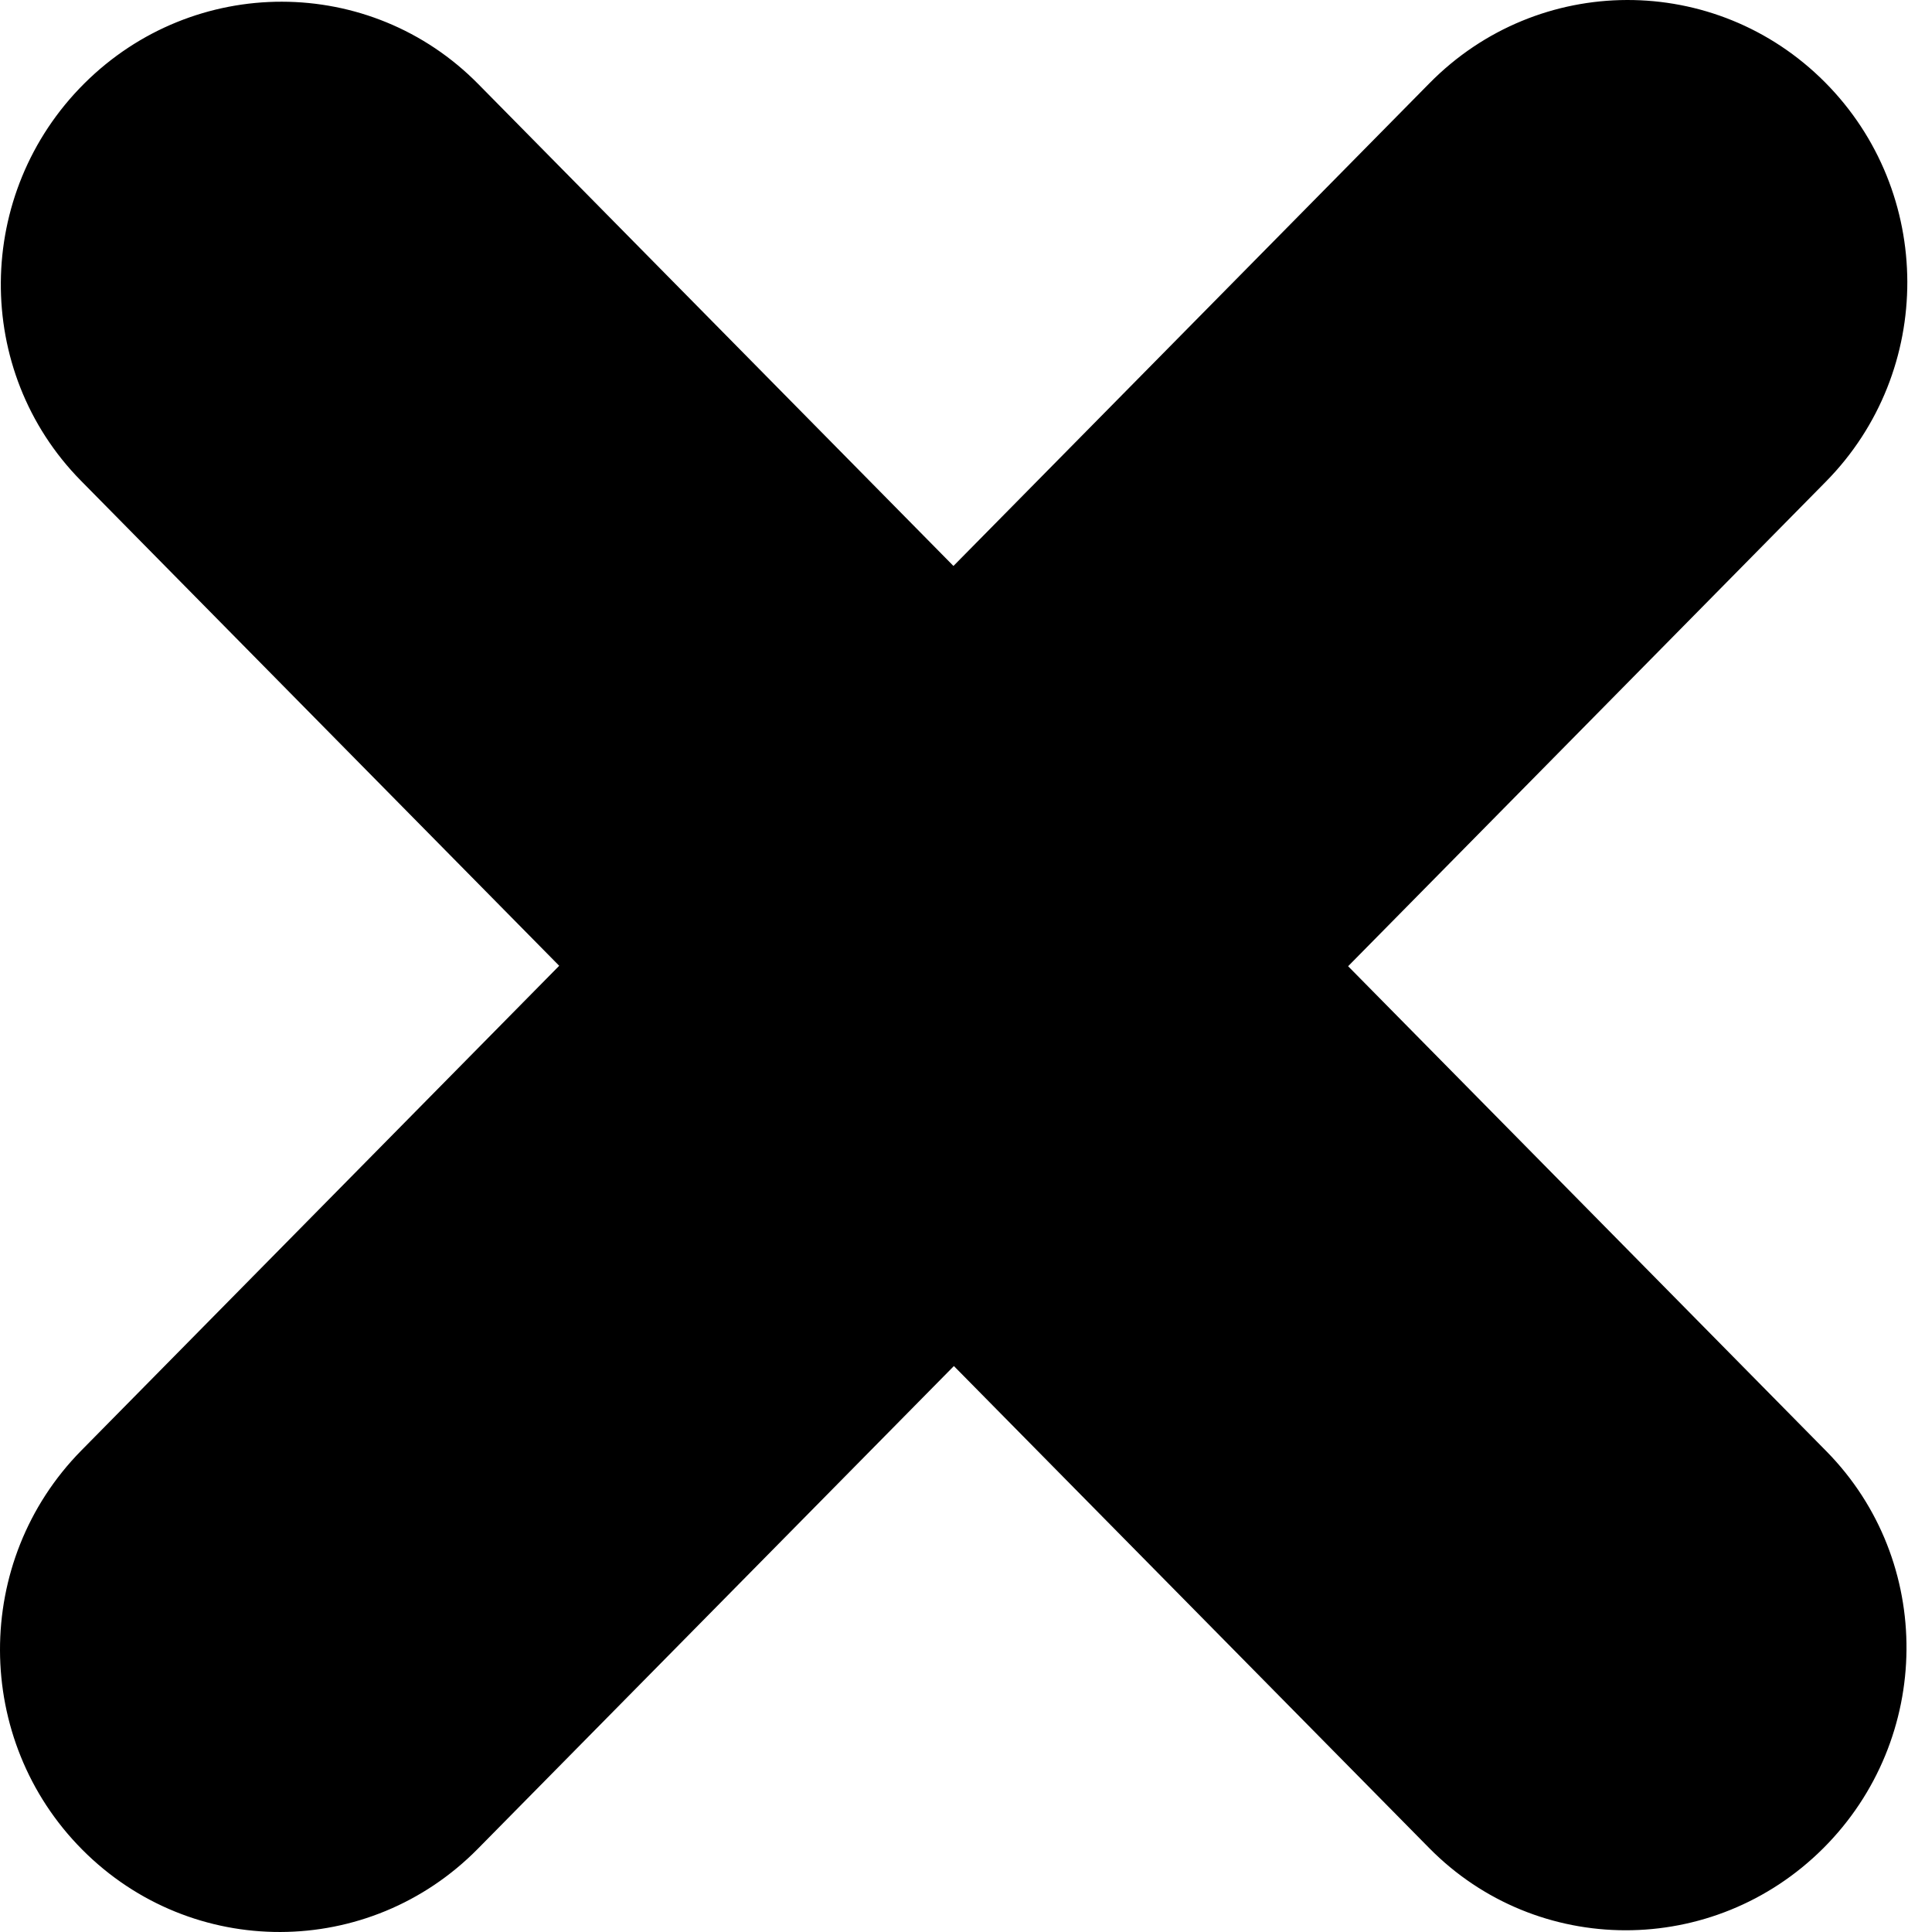
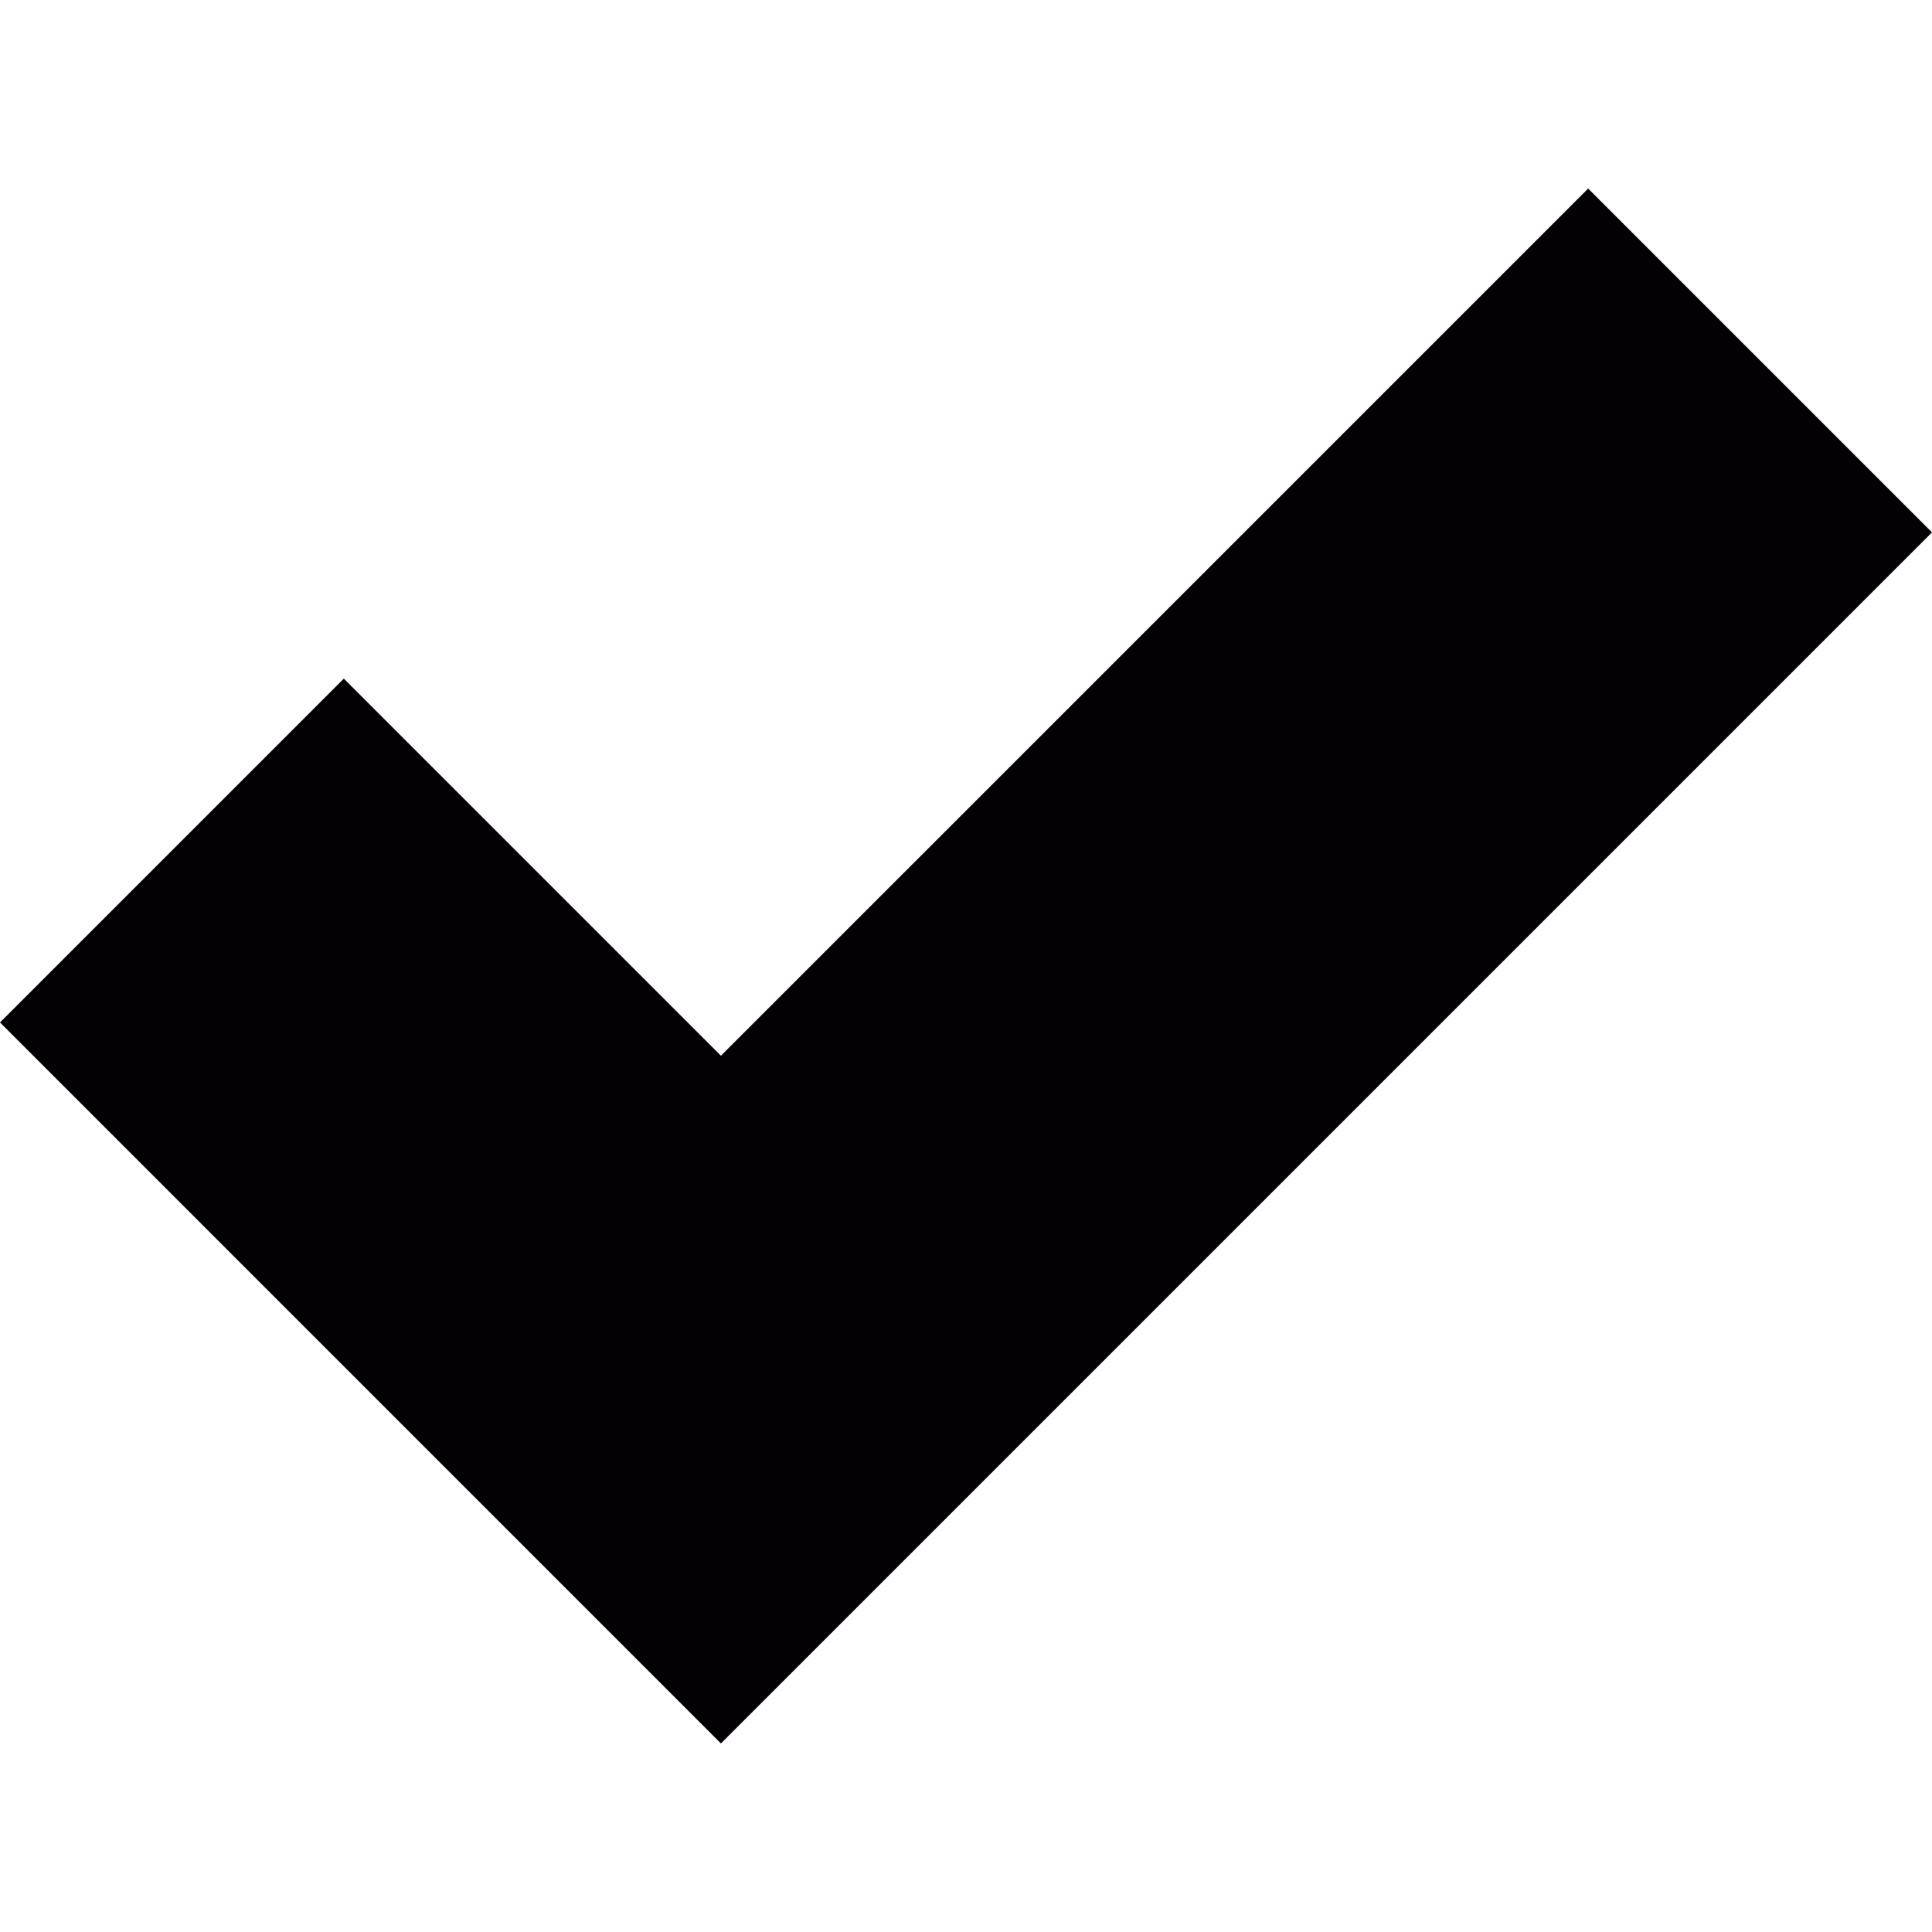
- <svg xmlns="http://www.w3.org/2000/svg" version="1.1" id="Layer_1" x="0px" y="0px" width="121.31px" height="122.876px" viewBox="0 0 121.31 122.876" enable-background="new 0 0 121.31 122.876" xml:space="preserve">
+ <svg xmlns="http://www.w3.org/2000/svg" height="800px" width="800px" version="1.1" id="Capa_1" viewBox="0 0 32 32" xml:space="preserve">
  <g>
-     <path fill-rule="evenodd" clip-rule="evenodd" d="M90.914,5.296c6.927-7.034,18.188-7.065,25.154-0.068 c6.961,6.995,6.991,18.369,0.068,25.397L85.743,61.452l30.425,30.855c6.866,6.978,6.773,18.28-0.208,25.247 c-6.983,6.964-18.21,6.946-25.074-0.031L60.669,86.881L30.395,117.58c-6.927,7.034-18.188,7.065-25.154,0.068 c-6.961-6.995-6.992-18.369-0.068-25.397l30.393-30.827L5.142,30.568c-6.867-6.978-6.773-18.28,0.208-25.247 c6.983-6.963,18.21-6.946,25.074,0.031l30.217,30.643L90.914,5.296L90.914,5.296z" />
+     <g id="check">
+       <g>
+         <polygon style="fill:#030104;" points="11.941,28.877 0,16.935 5.695,11.24 11.941,17.486 26.305,3.123 32,8.818    " />
+       </g>
+     </g>
  </g>
</svg>
